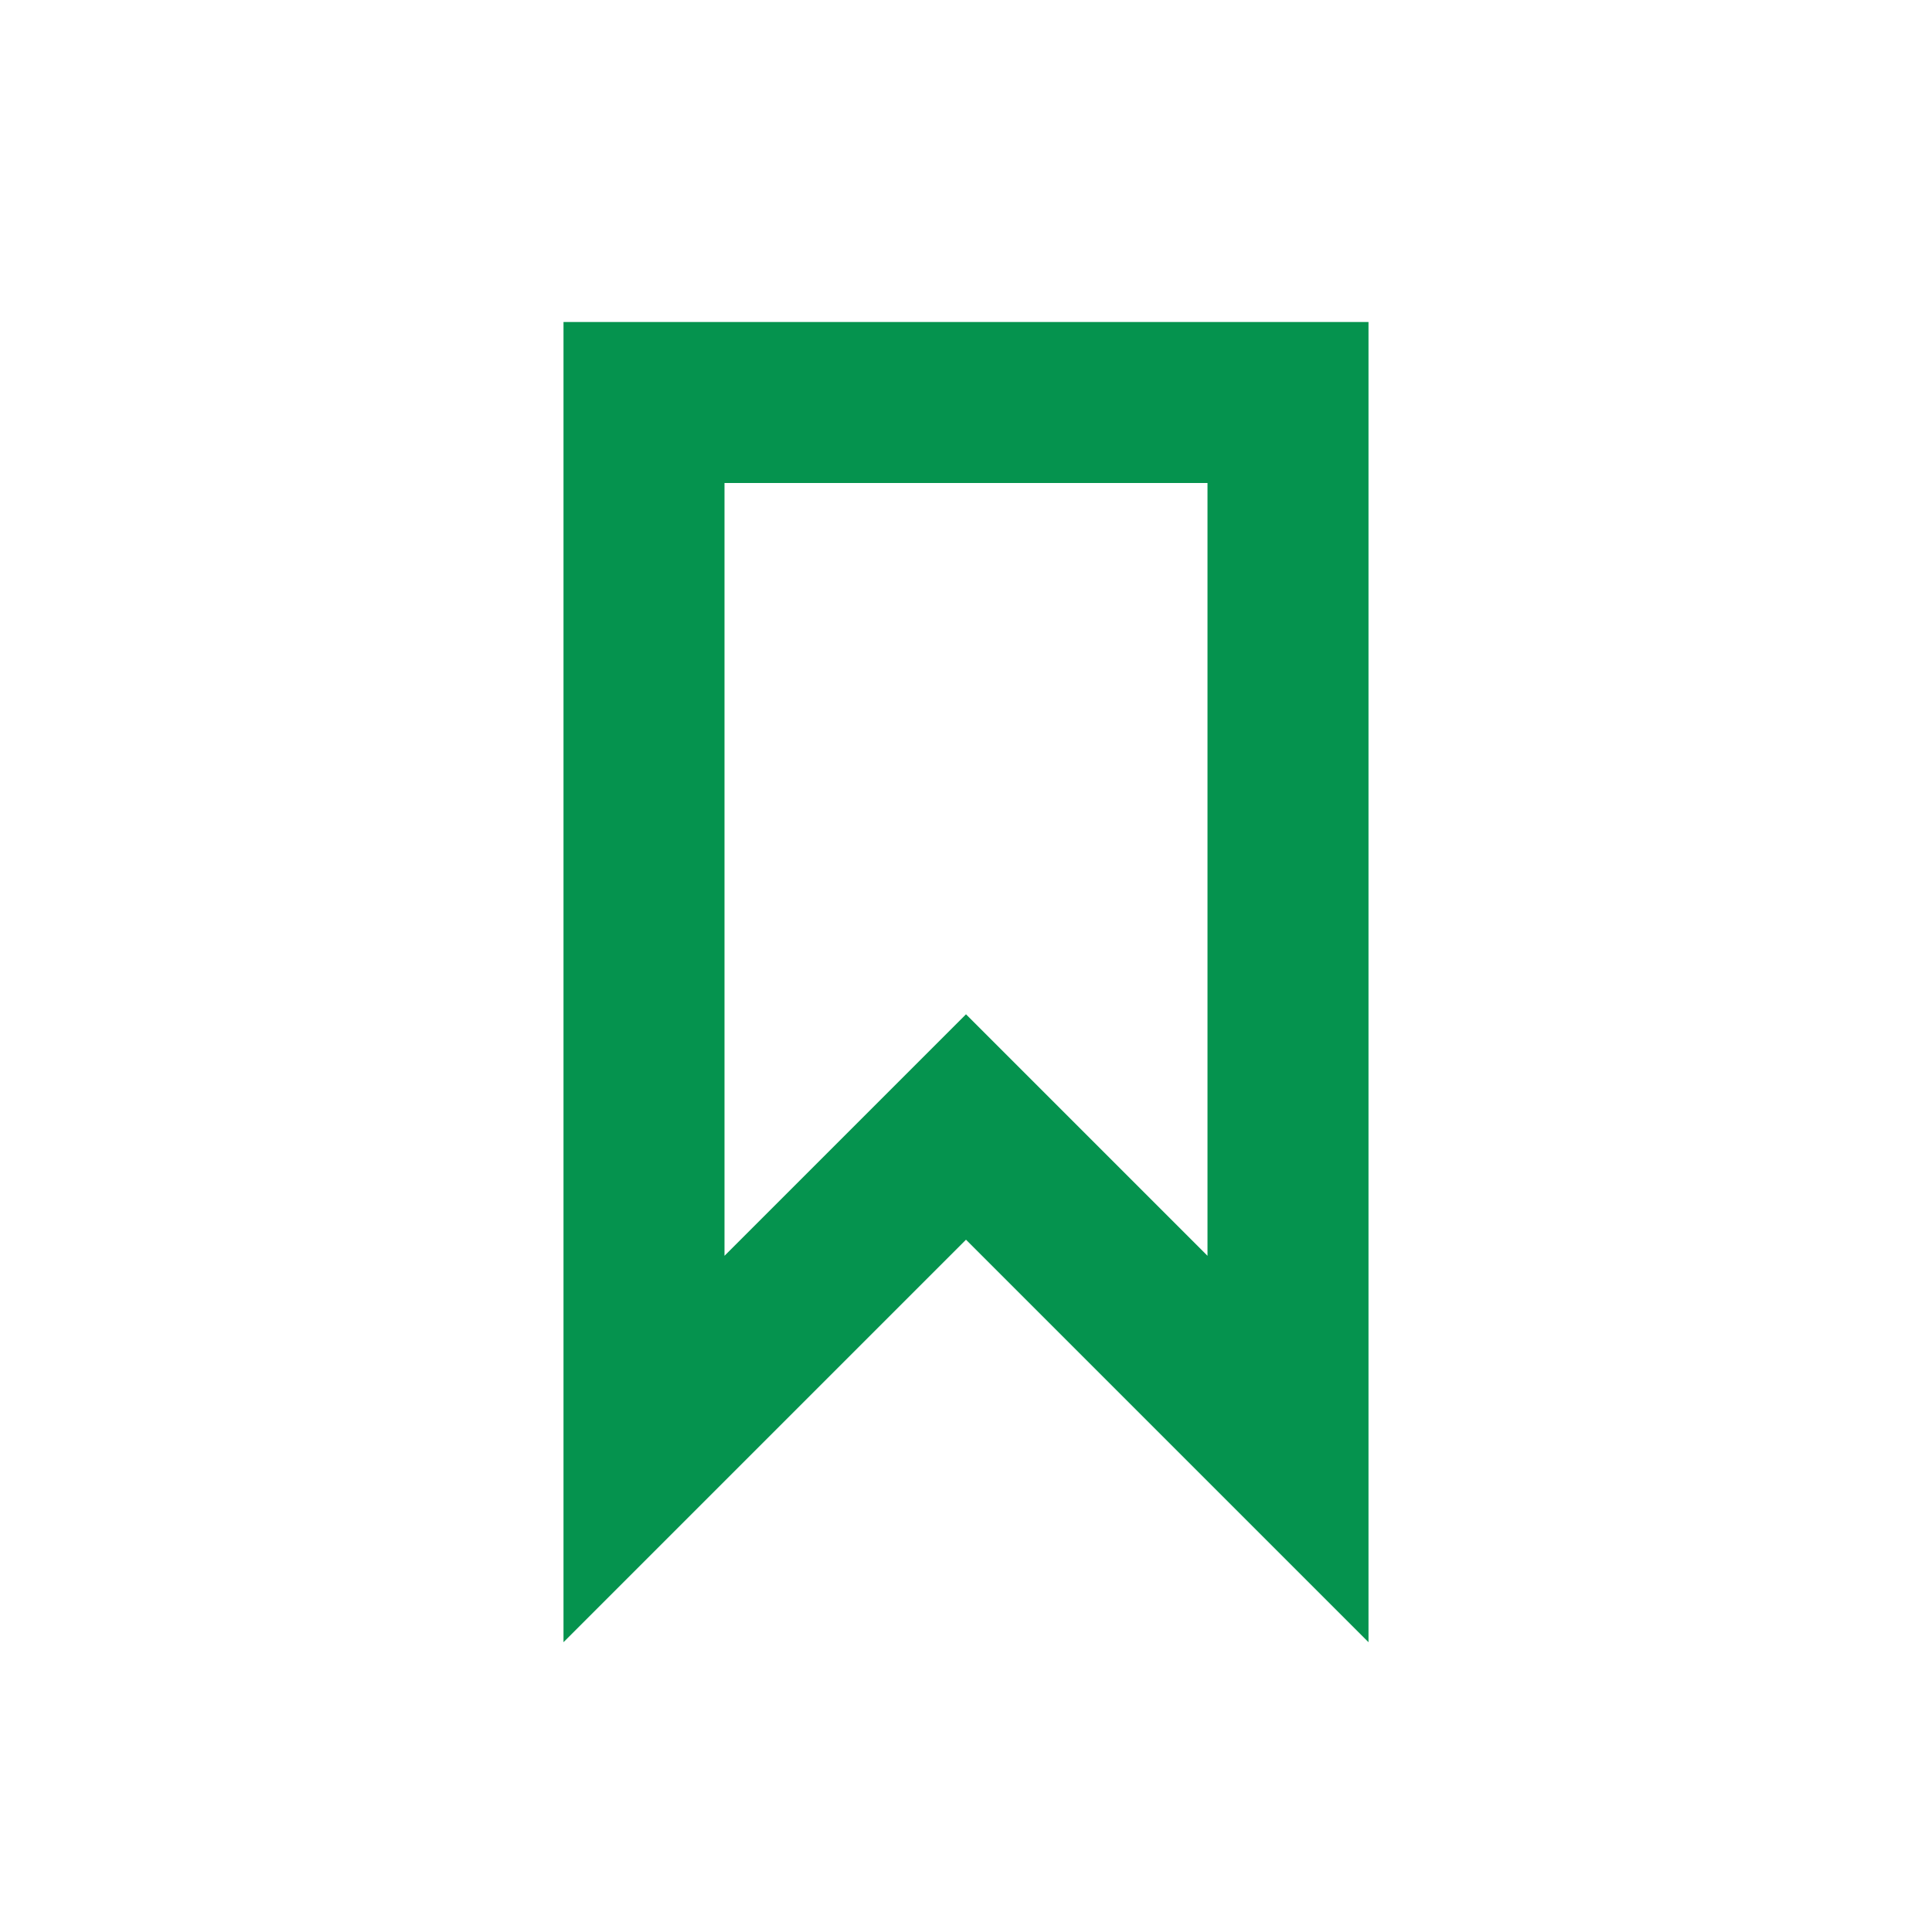
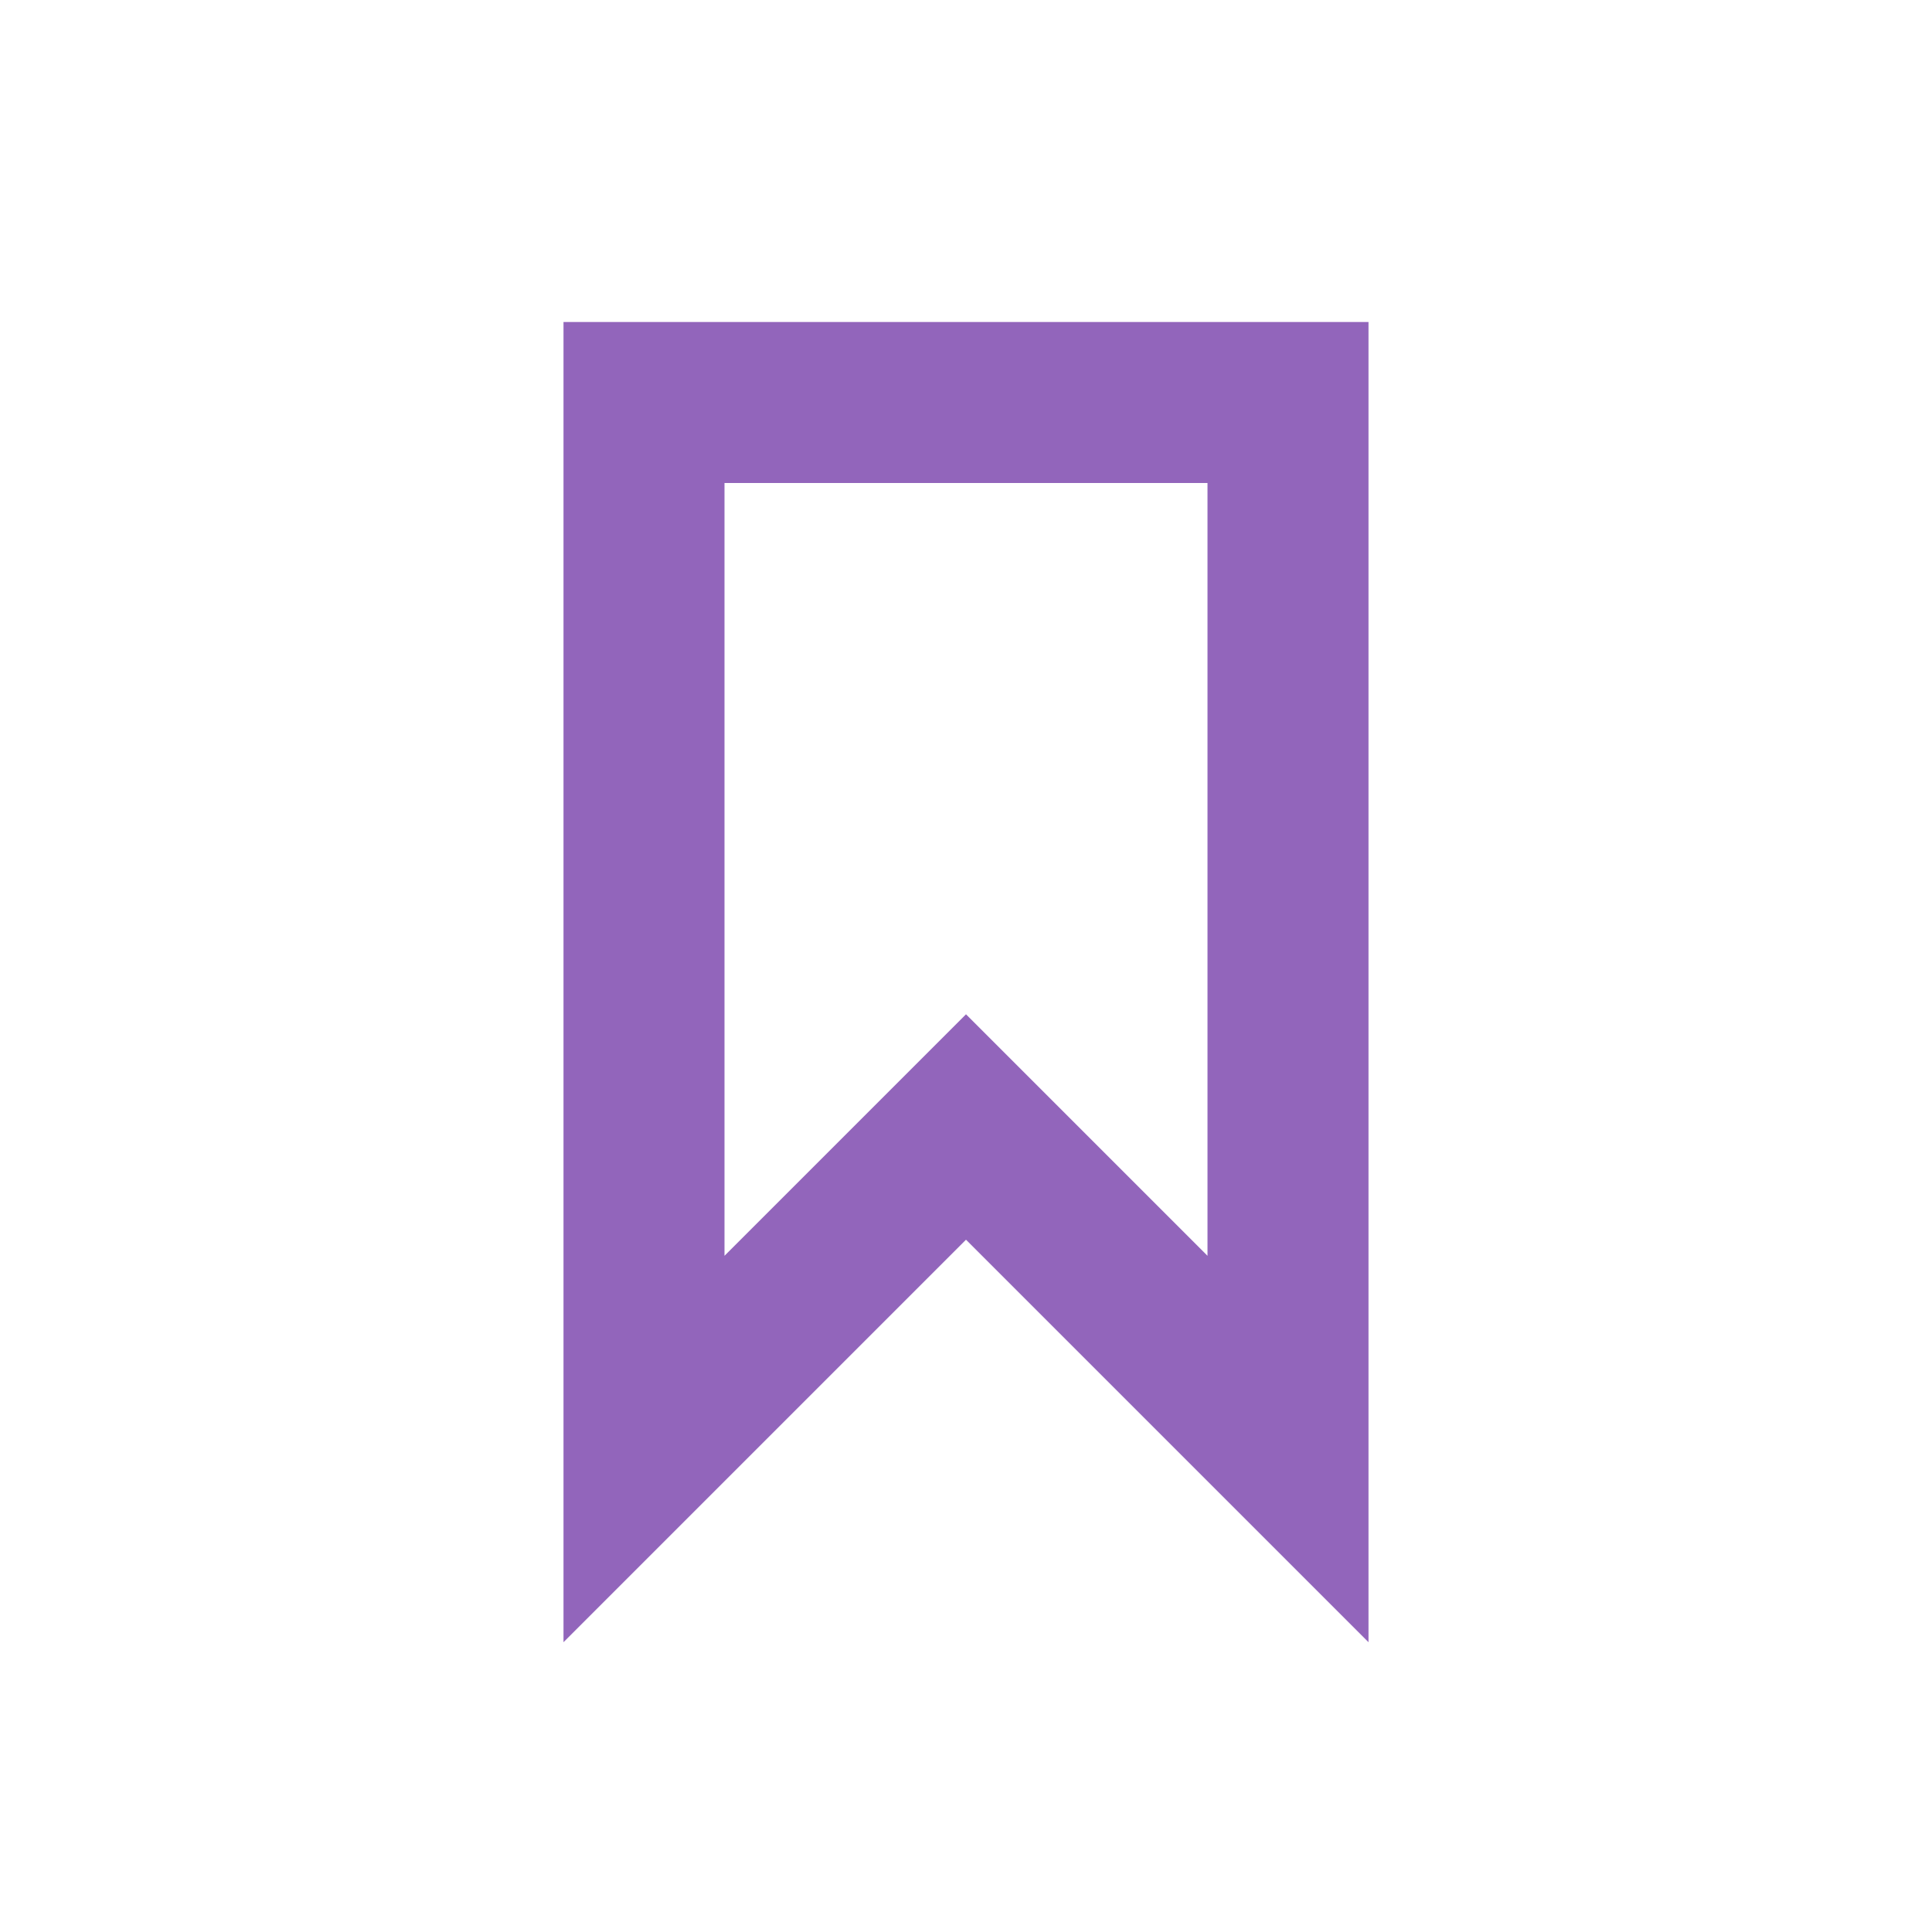
<svg xmlns="http://www.w3.org/2000/svg" version="1.1" id="svg11" x="0px" y="0px" viewBox="0 0 24 24" style="enable-background:new 0 0 24 24;" xml:space="preserve">
  <style type="text/css">
- 	.st0{fill:#05934E;}
+ 	.st0{fill:#9265BB;}
	.st1{fill:none;}
</style>
  <g id="Artboard">
    <g id="ic-label-liliac" transform="translate(2, 2)">
      <g id="Group_8996" transform="translate(5, 2)">
        <path id="Path_18961" class="st0" d="M10,16.4l-5-5l-5,5V0h10V16.4z M5,8.6l3,3V2H2v9.6L5,8.6z" />
      </g>
      <polygon id="Rectangle_4641" class="st1" points="0,0 20,0 20,20 0,20   " />
    </g>
  </g>
</svg>
